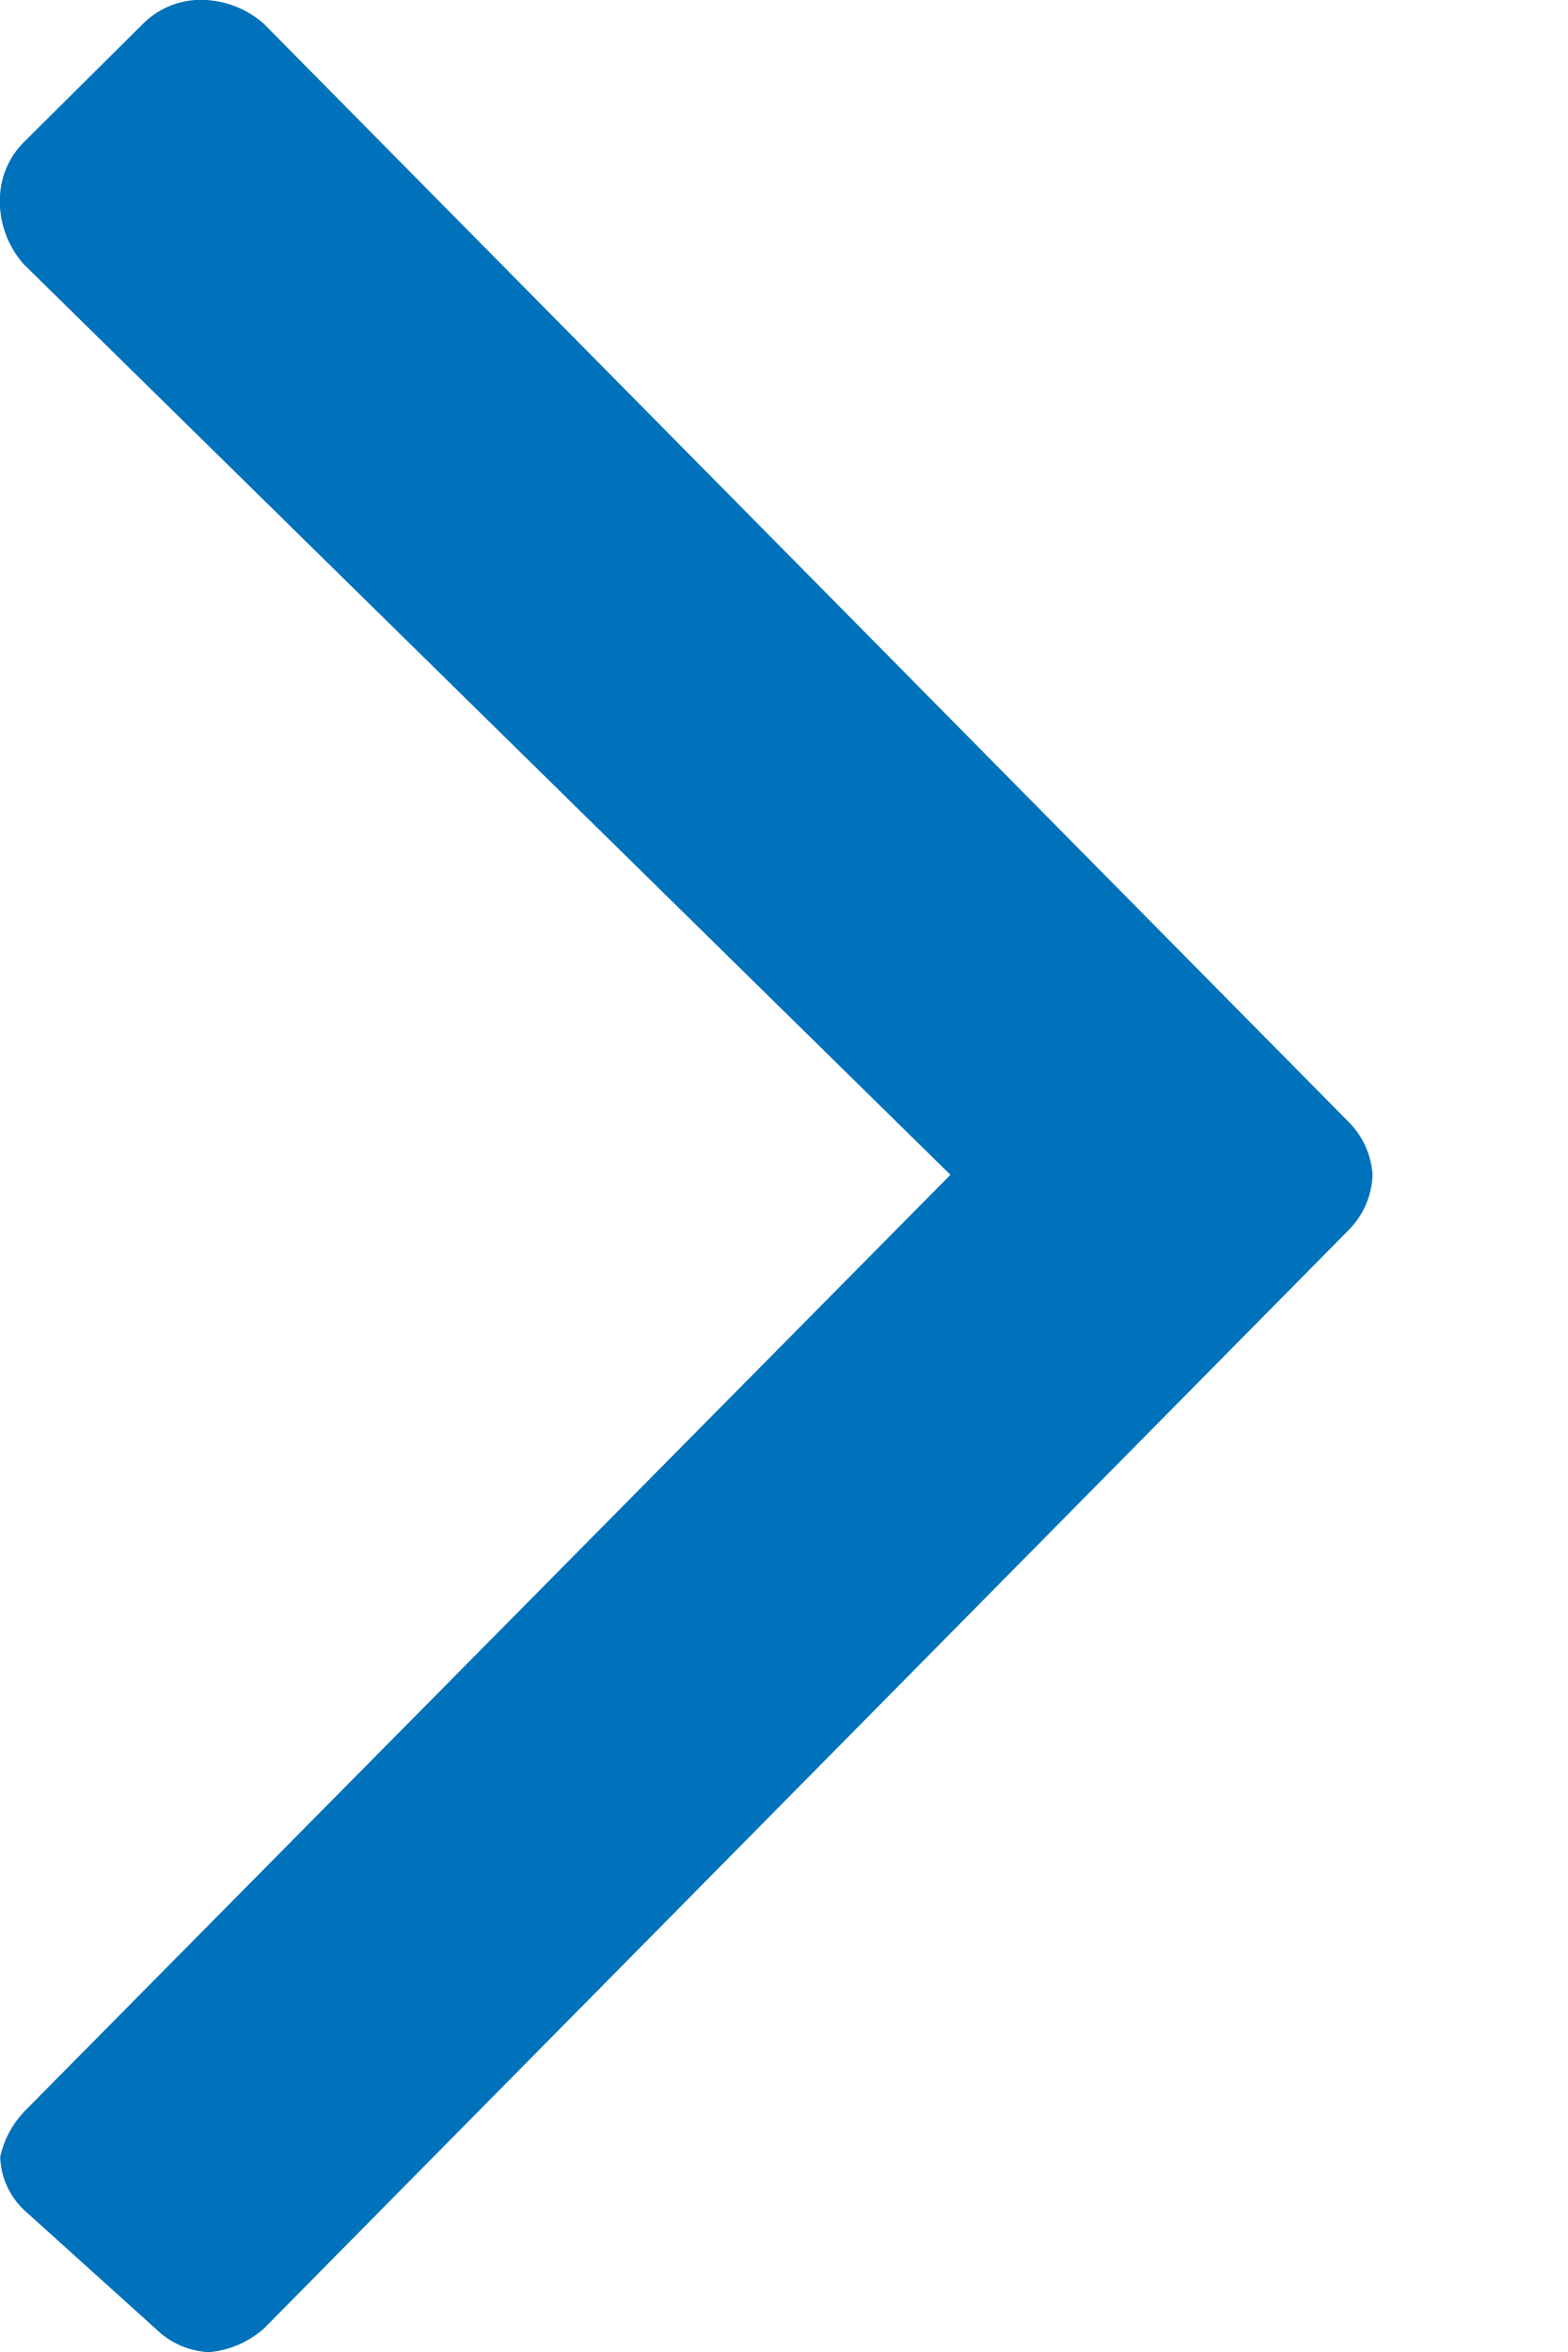
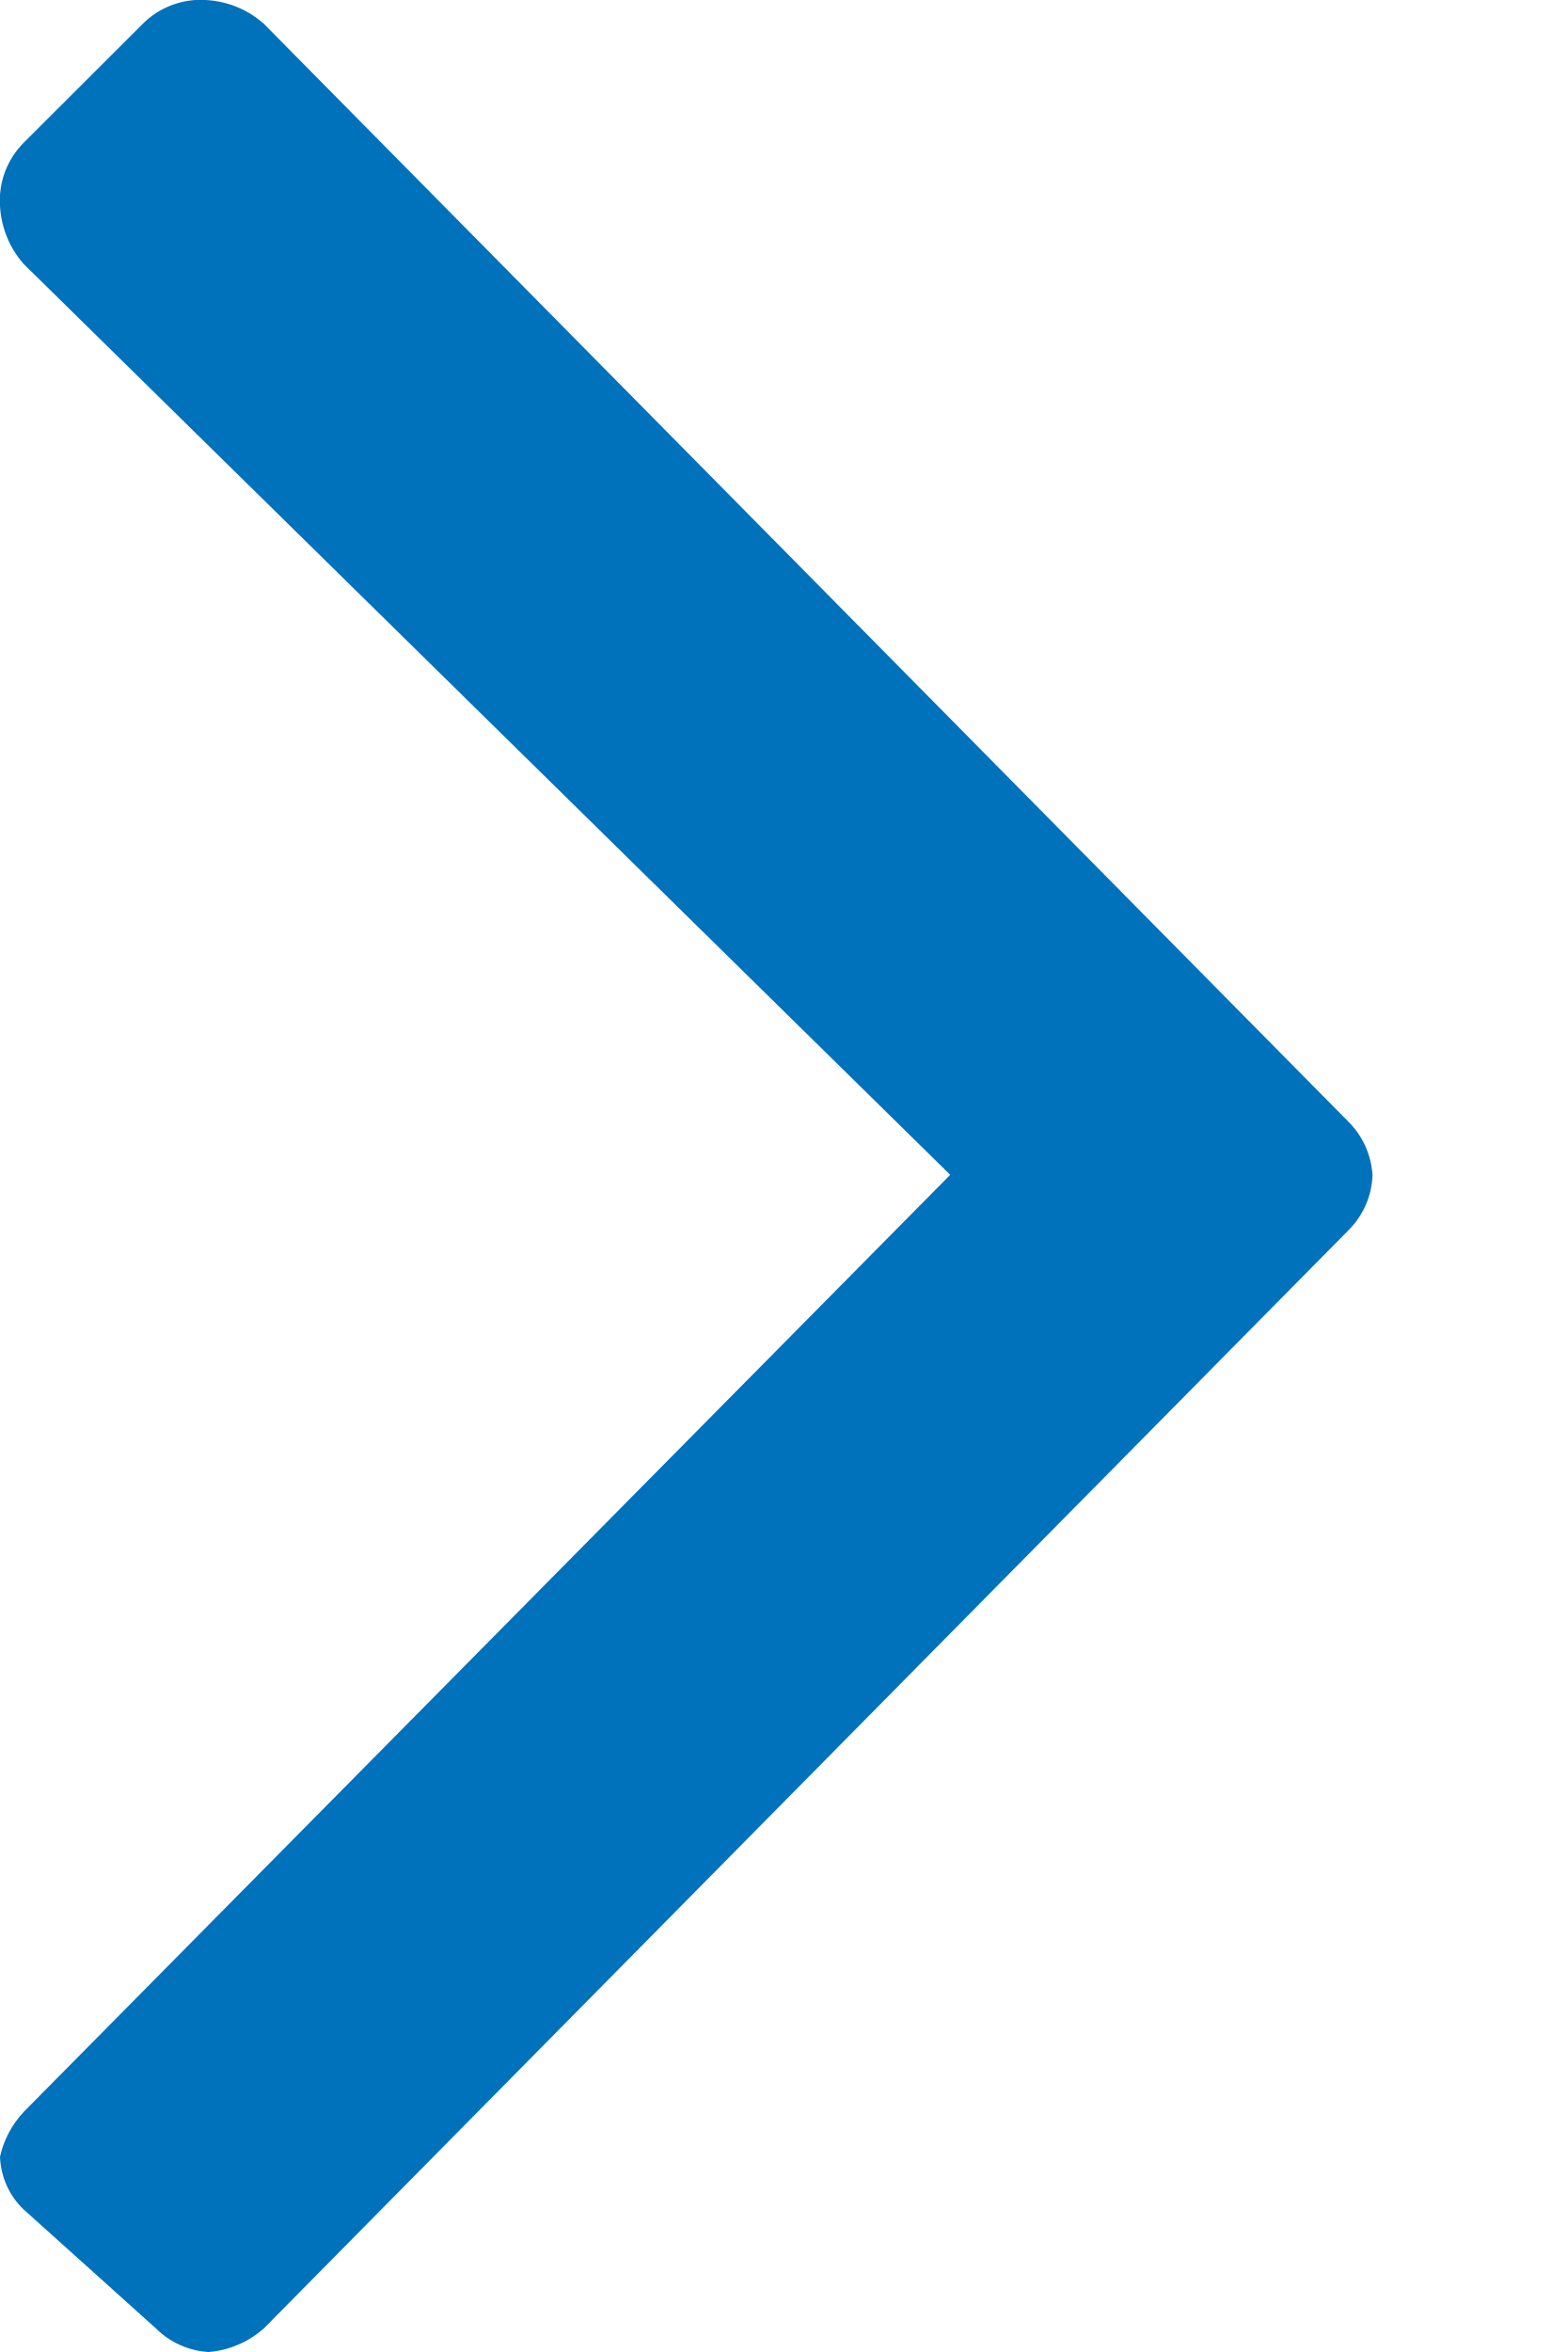
<svg xmlns="http://www.w3.org/2000/svg" width="8" height="12" viewBox="0 0 8 12" fill="none">
-   <path d="M6.882 6.276L1.347 11.88a.485.485 0 01-.283.121.418.418 0 01-.27-.12l-.673-.607a.39.39 0 01-.12-.27.485.485 0 01.12-.228L4.85 5.994.12 1.347A.485.485 0 010 .997a.418.418 0 01.12-.27L.728.123A.418.418 0 01.997 0a.485.485 0 01.35.122l5.535 5.602a.418.418 0 01.122.27.418.418 0 01-.122.282z" fill="#0071BB" />
+   <path d="M6.882 6.276L1.347 11.879C1.268 11.949 1.169 11.992 1.064 12C0.963 11.994 0.867 11.951 0.795 11.879L0.121 11.273C0.047 11.203 0.004 11.106 0 11.004C0.019 10.918 0.061 10.839 0.121 10.775L4.849 5.994L0.121 1.347C0.036 1.251 -0.007 1.125 0 0.997C0.006 0.895 0.05 0.8 0.121 0.728L0.728 0.122C0.8 0.05 0.895 0.007 0.997 0C1.125 -0.007 1.251 0.036 1.347 0.122L6.882 5.724C6.954 5.796 6.997 5.892 7.004 5.994C7.001 6.1 6.957 6.201 6.882 6.276Z" fill="#0071BB" />
</svg>
